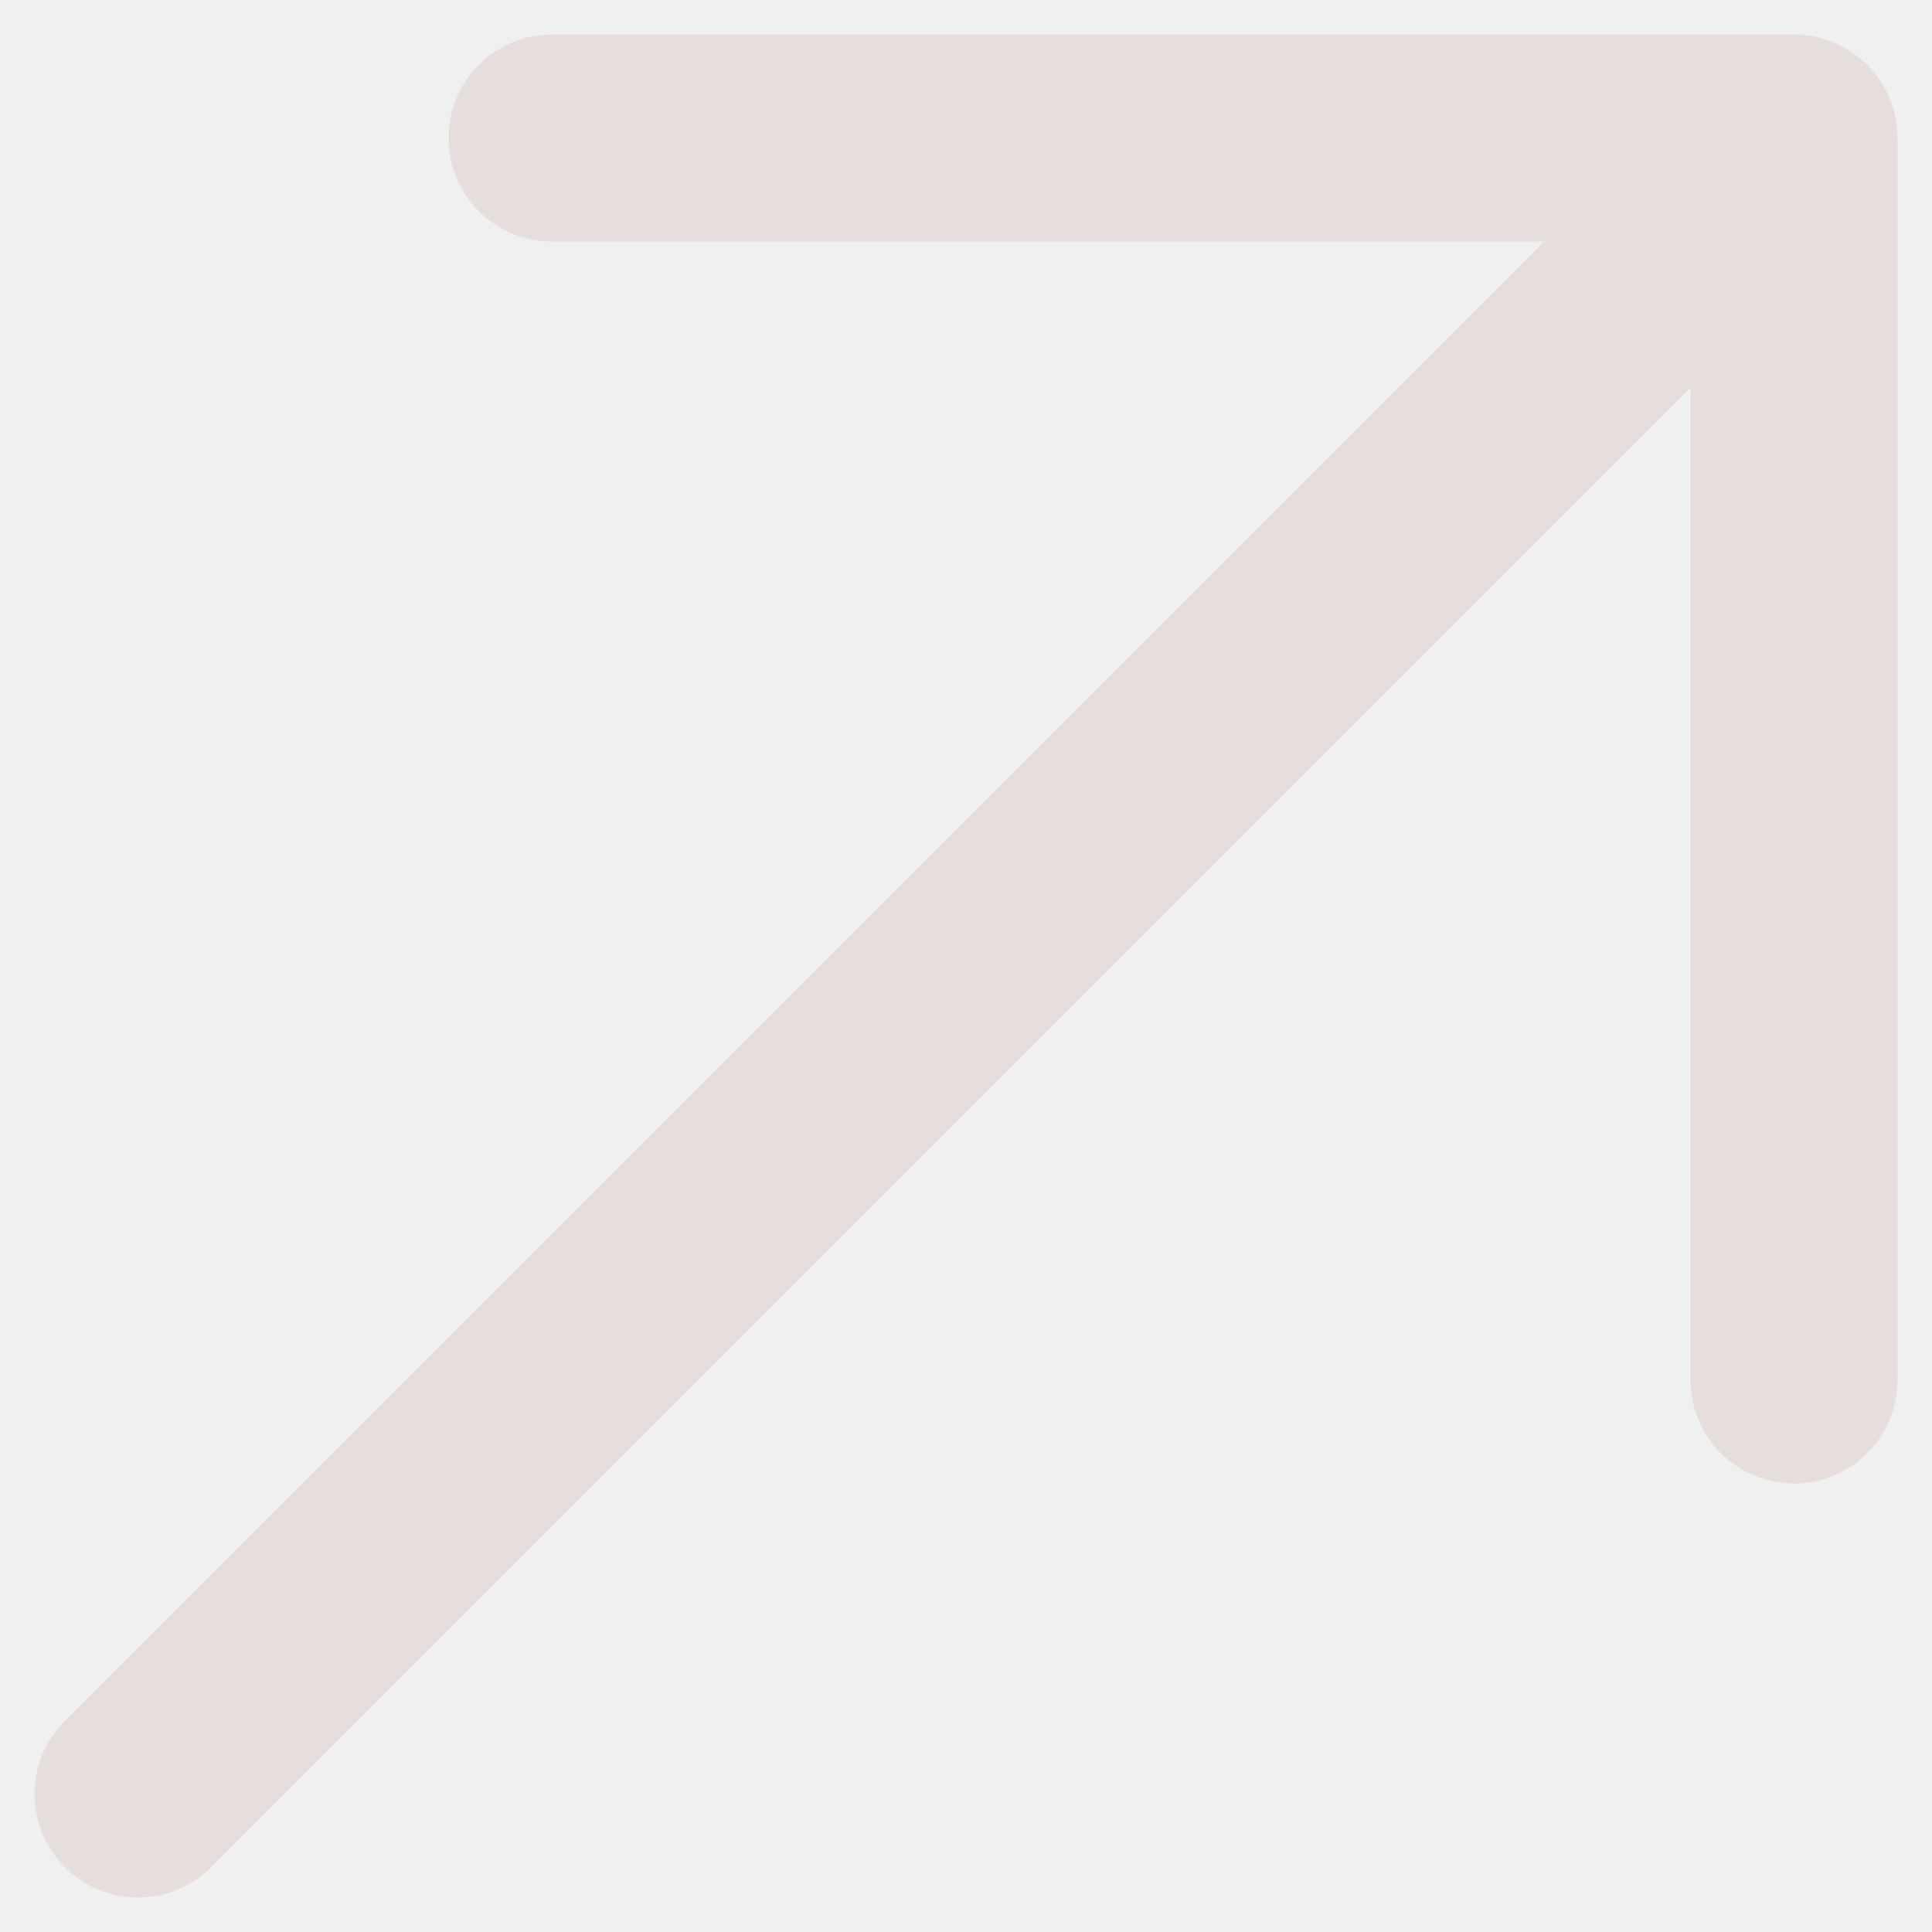
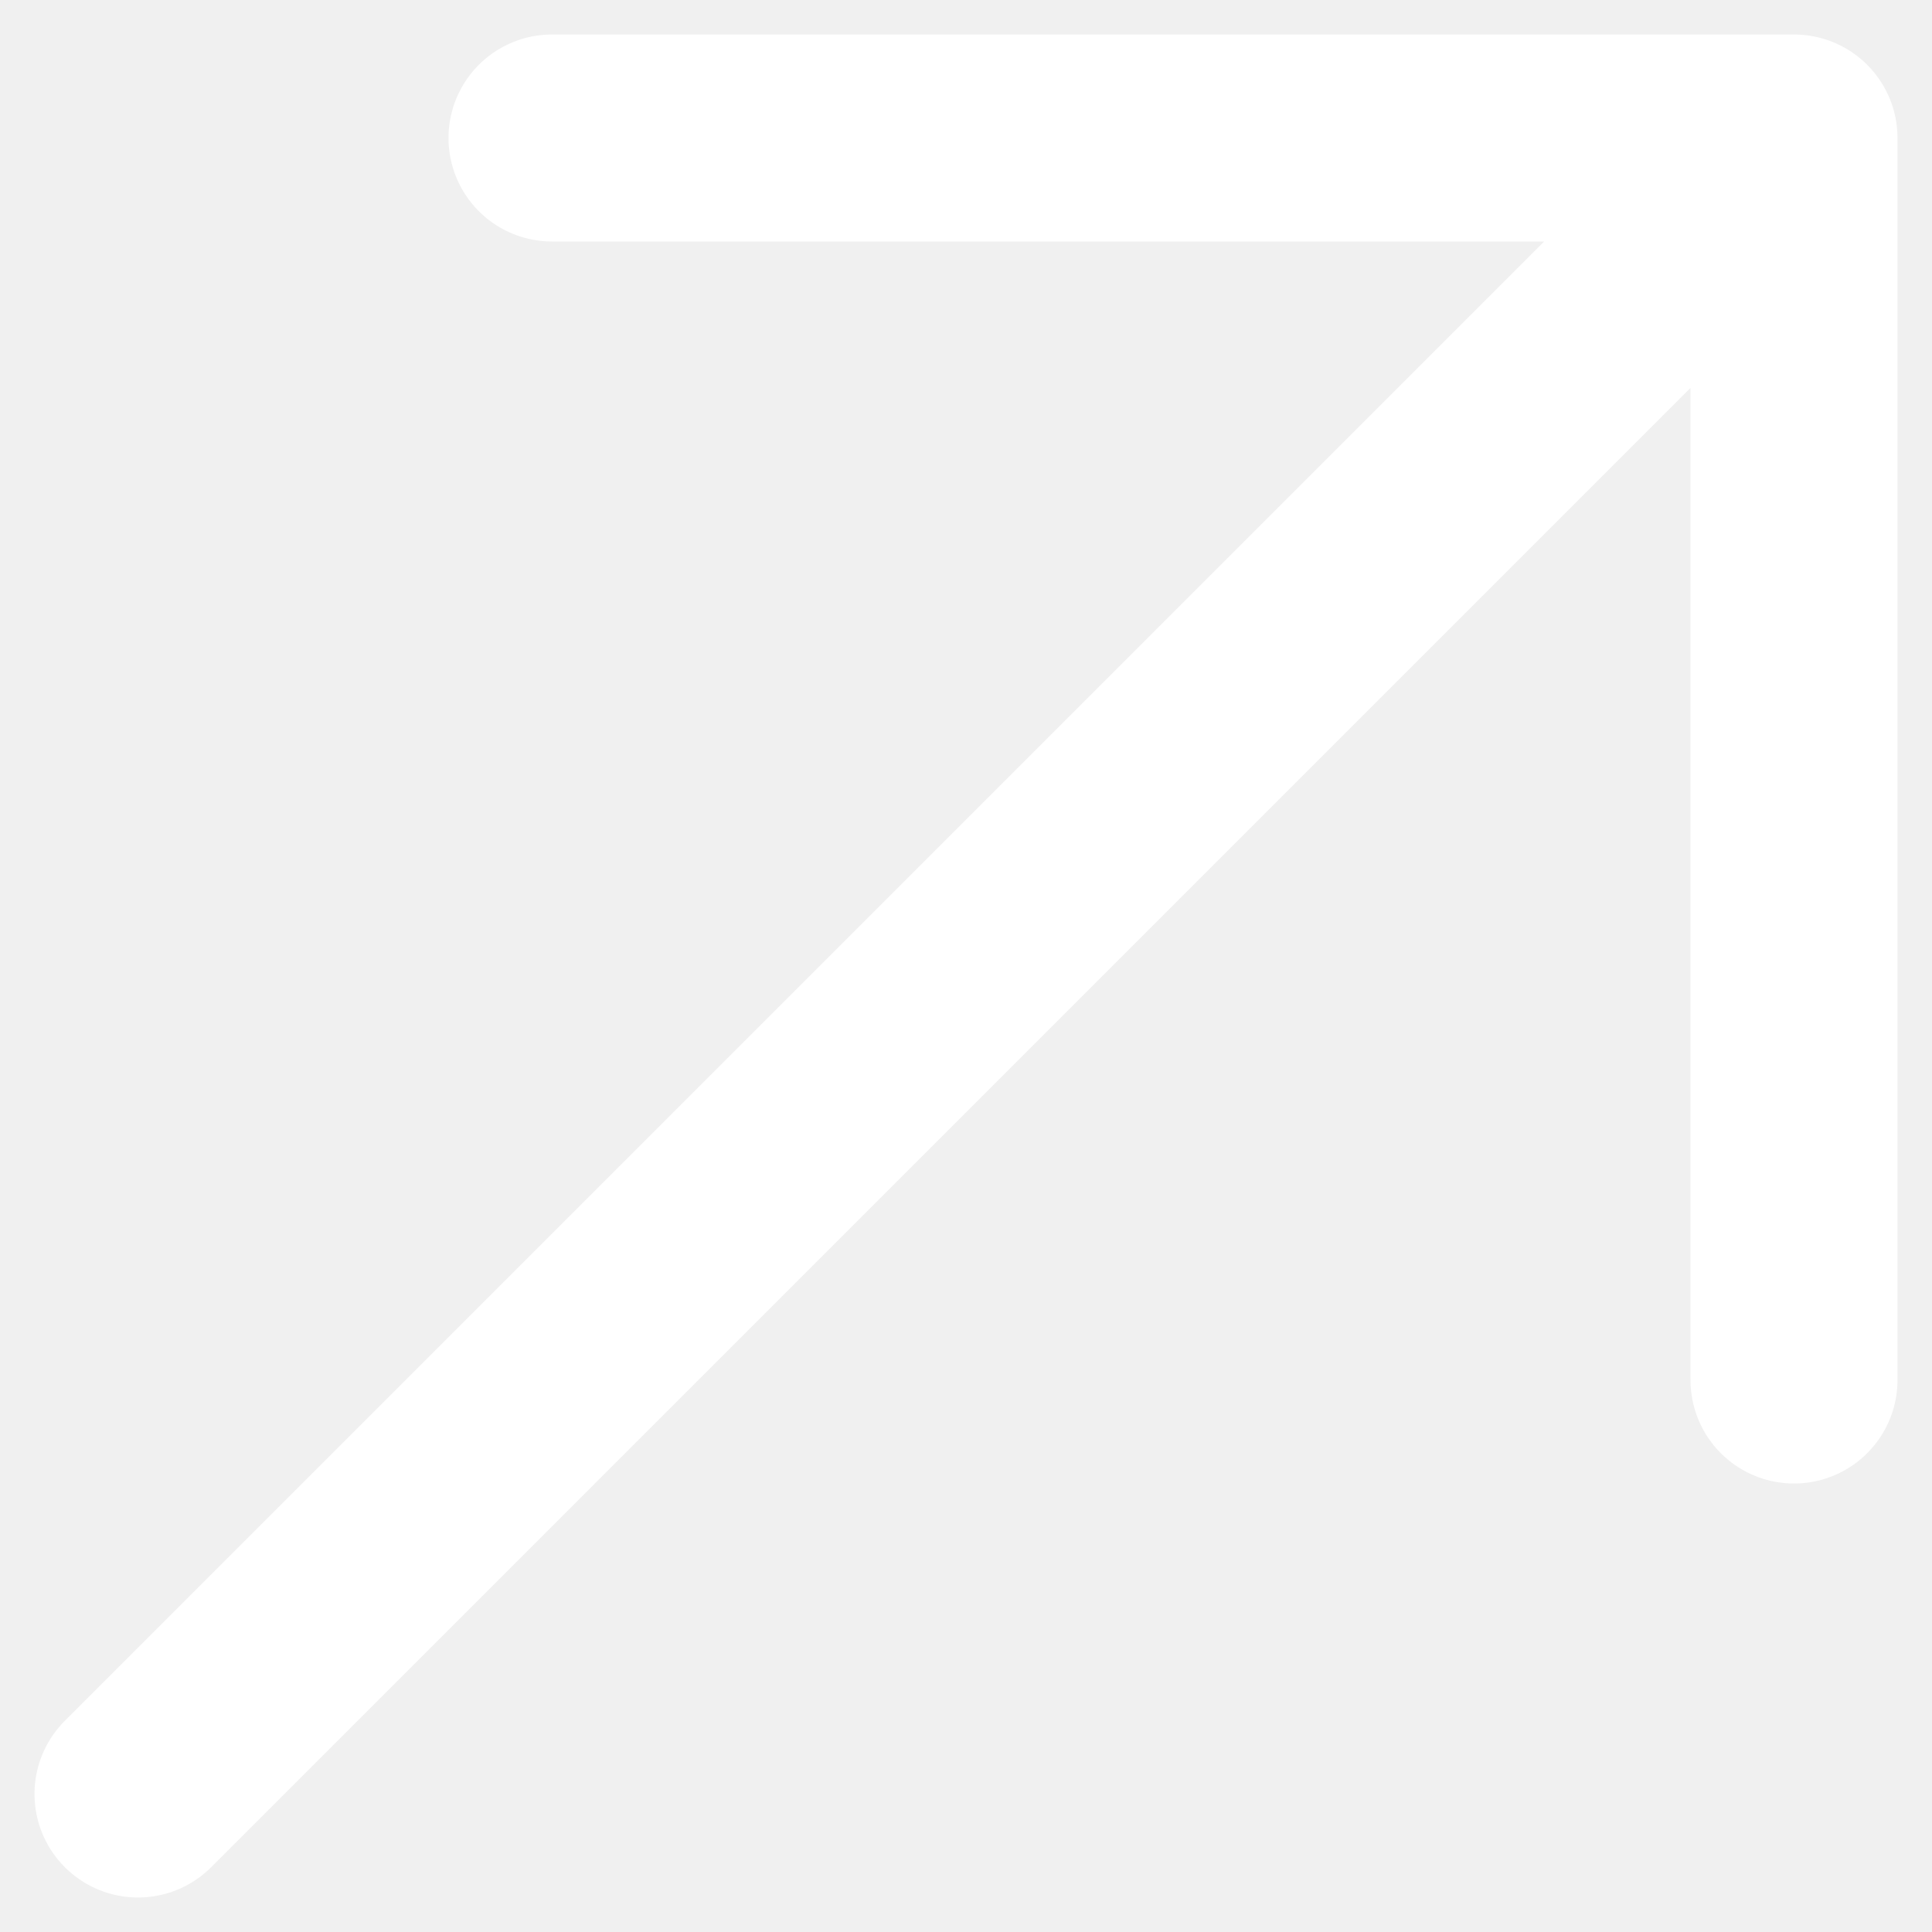
<svg xmlns="http://www.w3.org/2000/svg" width="14" height="14" viewBox="0 0 14 14" fill="none">
-   <path d="M1 13L13 1M13 1H4M13 1V10" stroke="#E6DEDD" stroke-width="1.5" stroke-linecap="round" stroke-linejoin="round" />
+   <path d="M1 13L13 1M13 1H4M13 1V10" stroke="#ffffff" stroke-width="1.5" stroke-linecap="round" stroke-linejoin="round" />
</svg>
